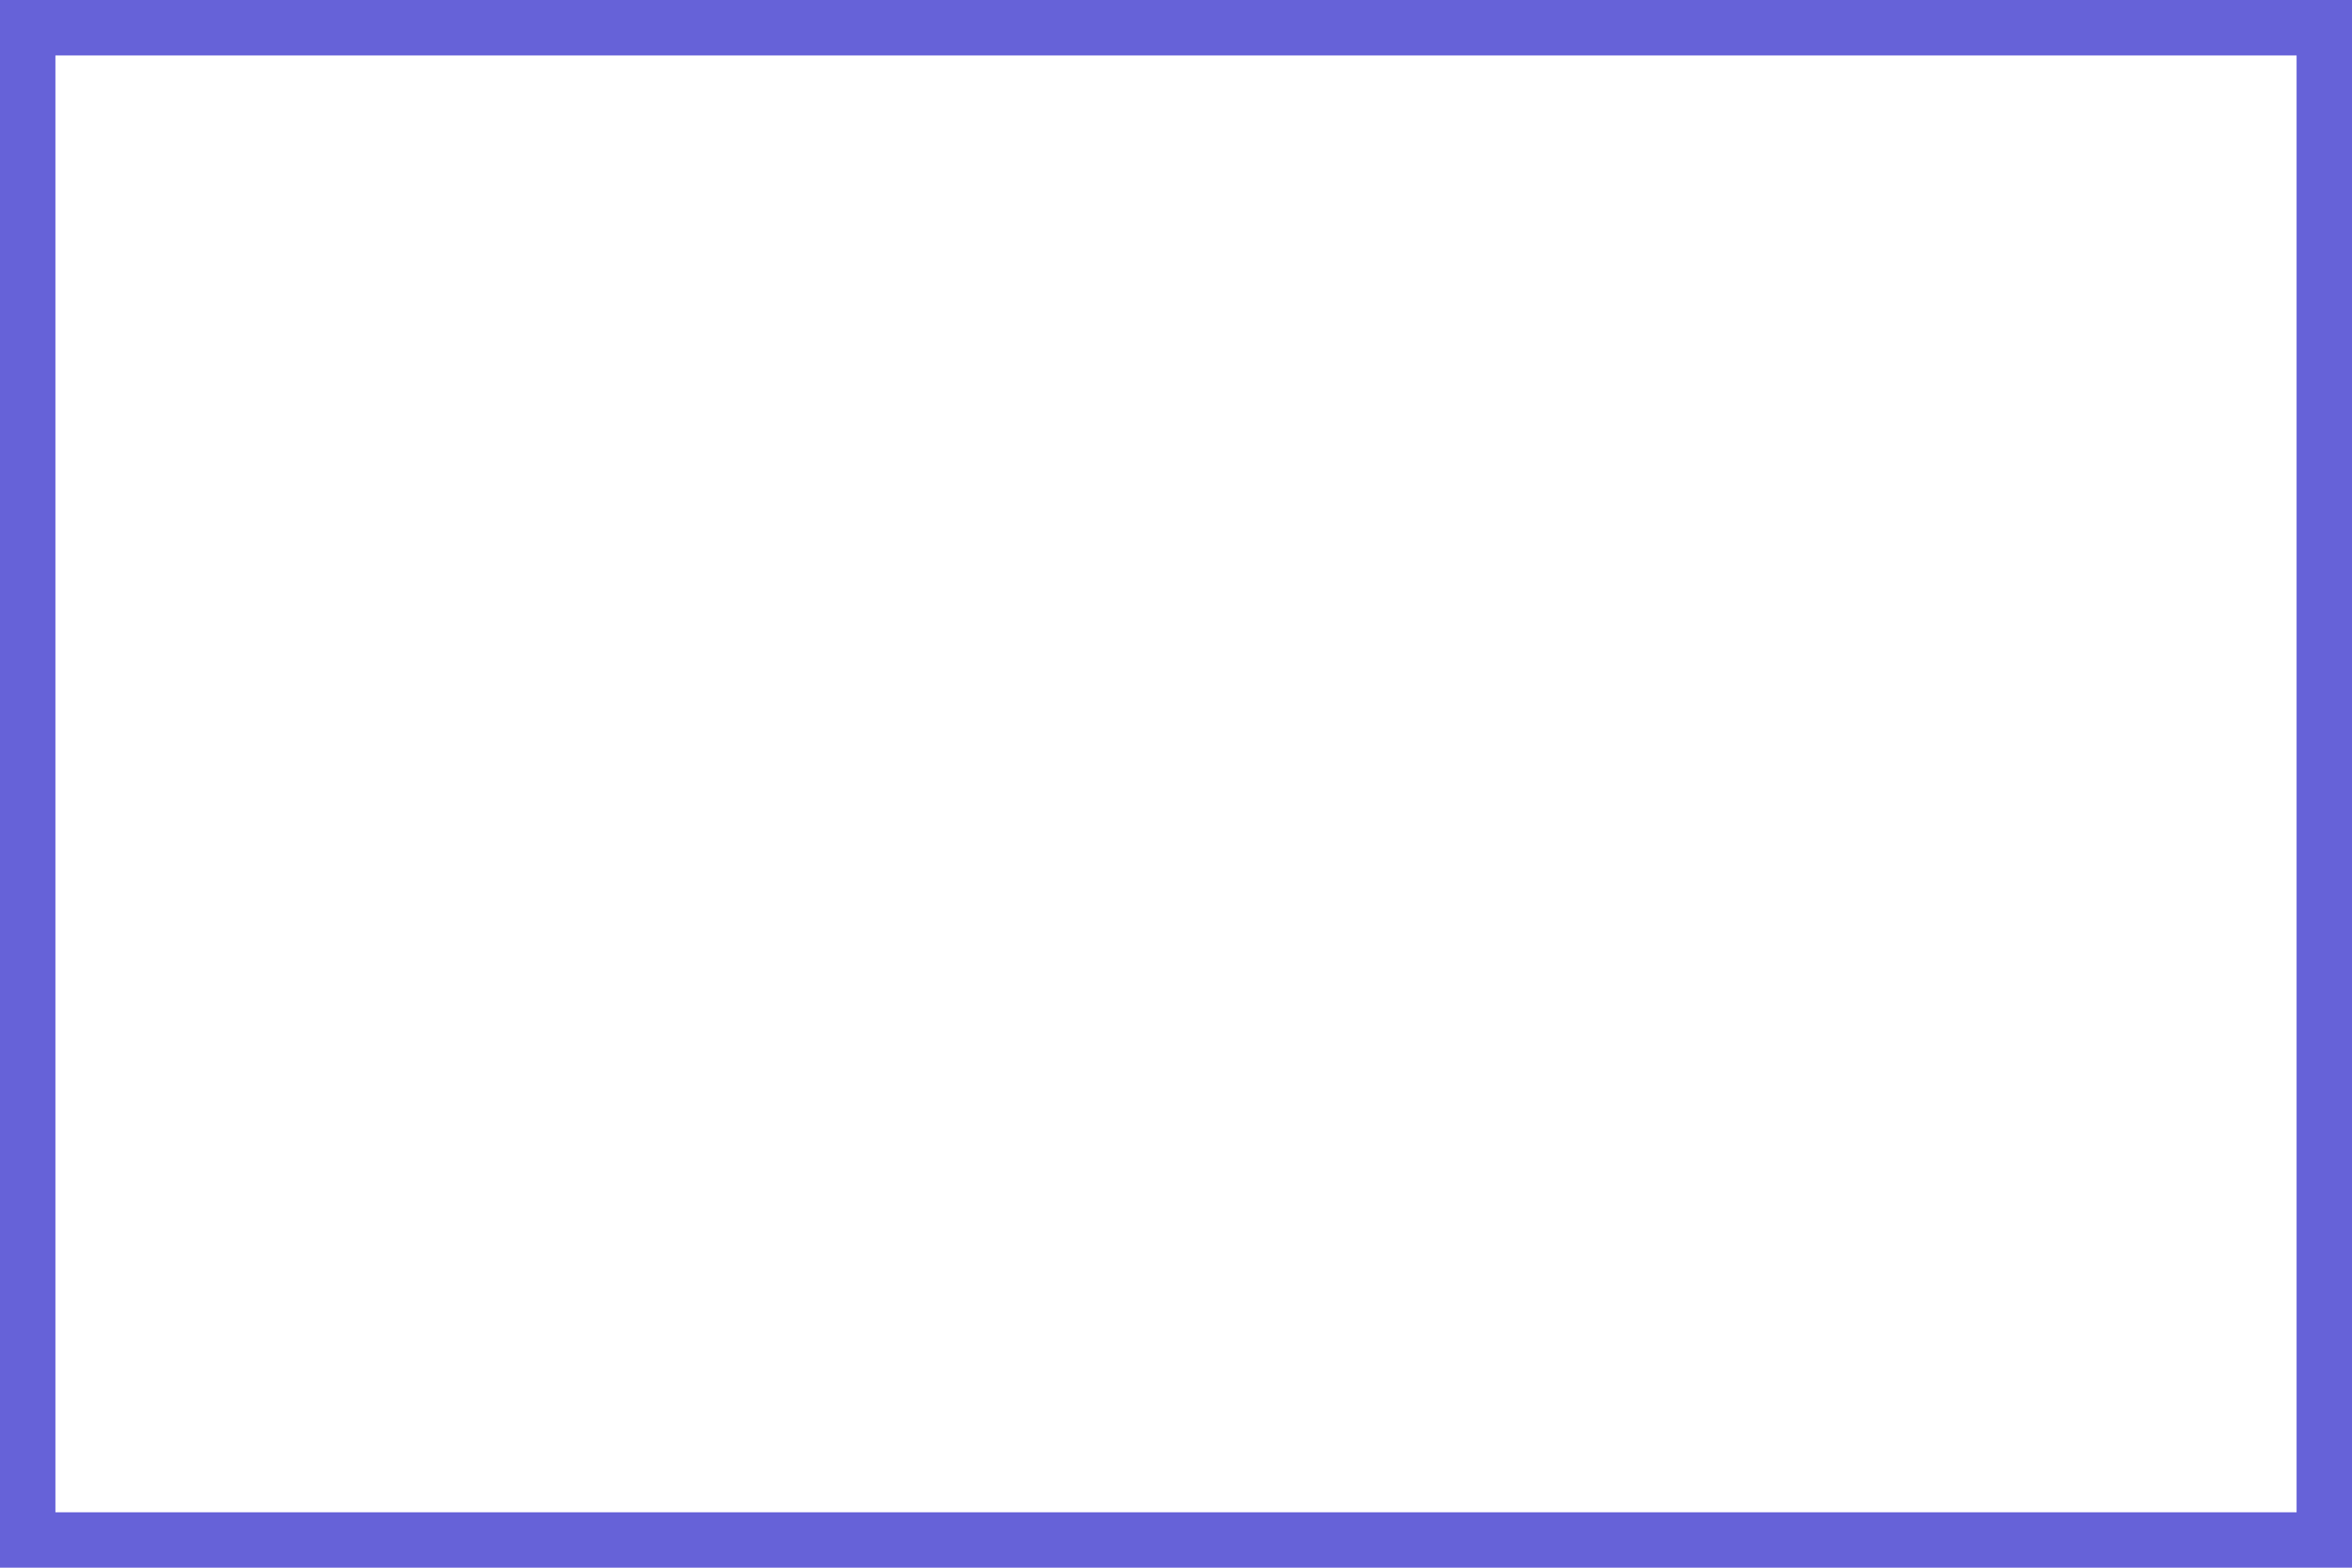
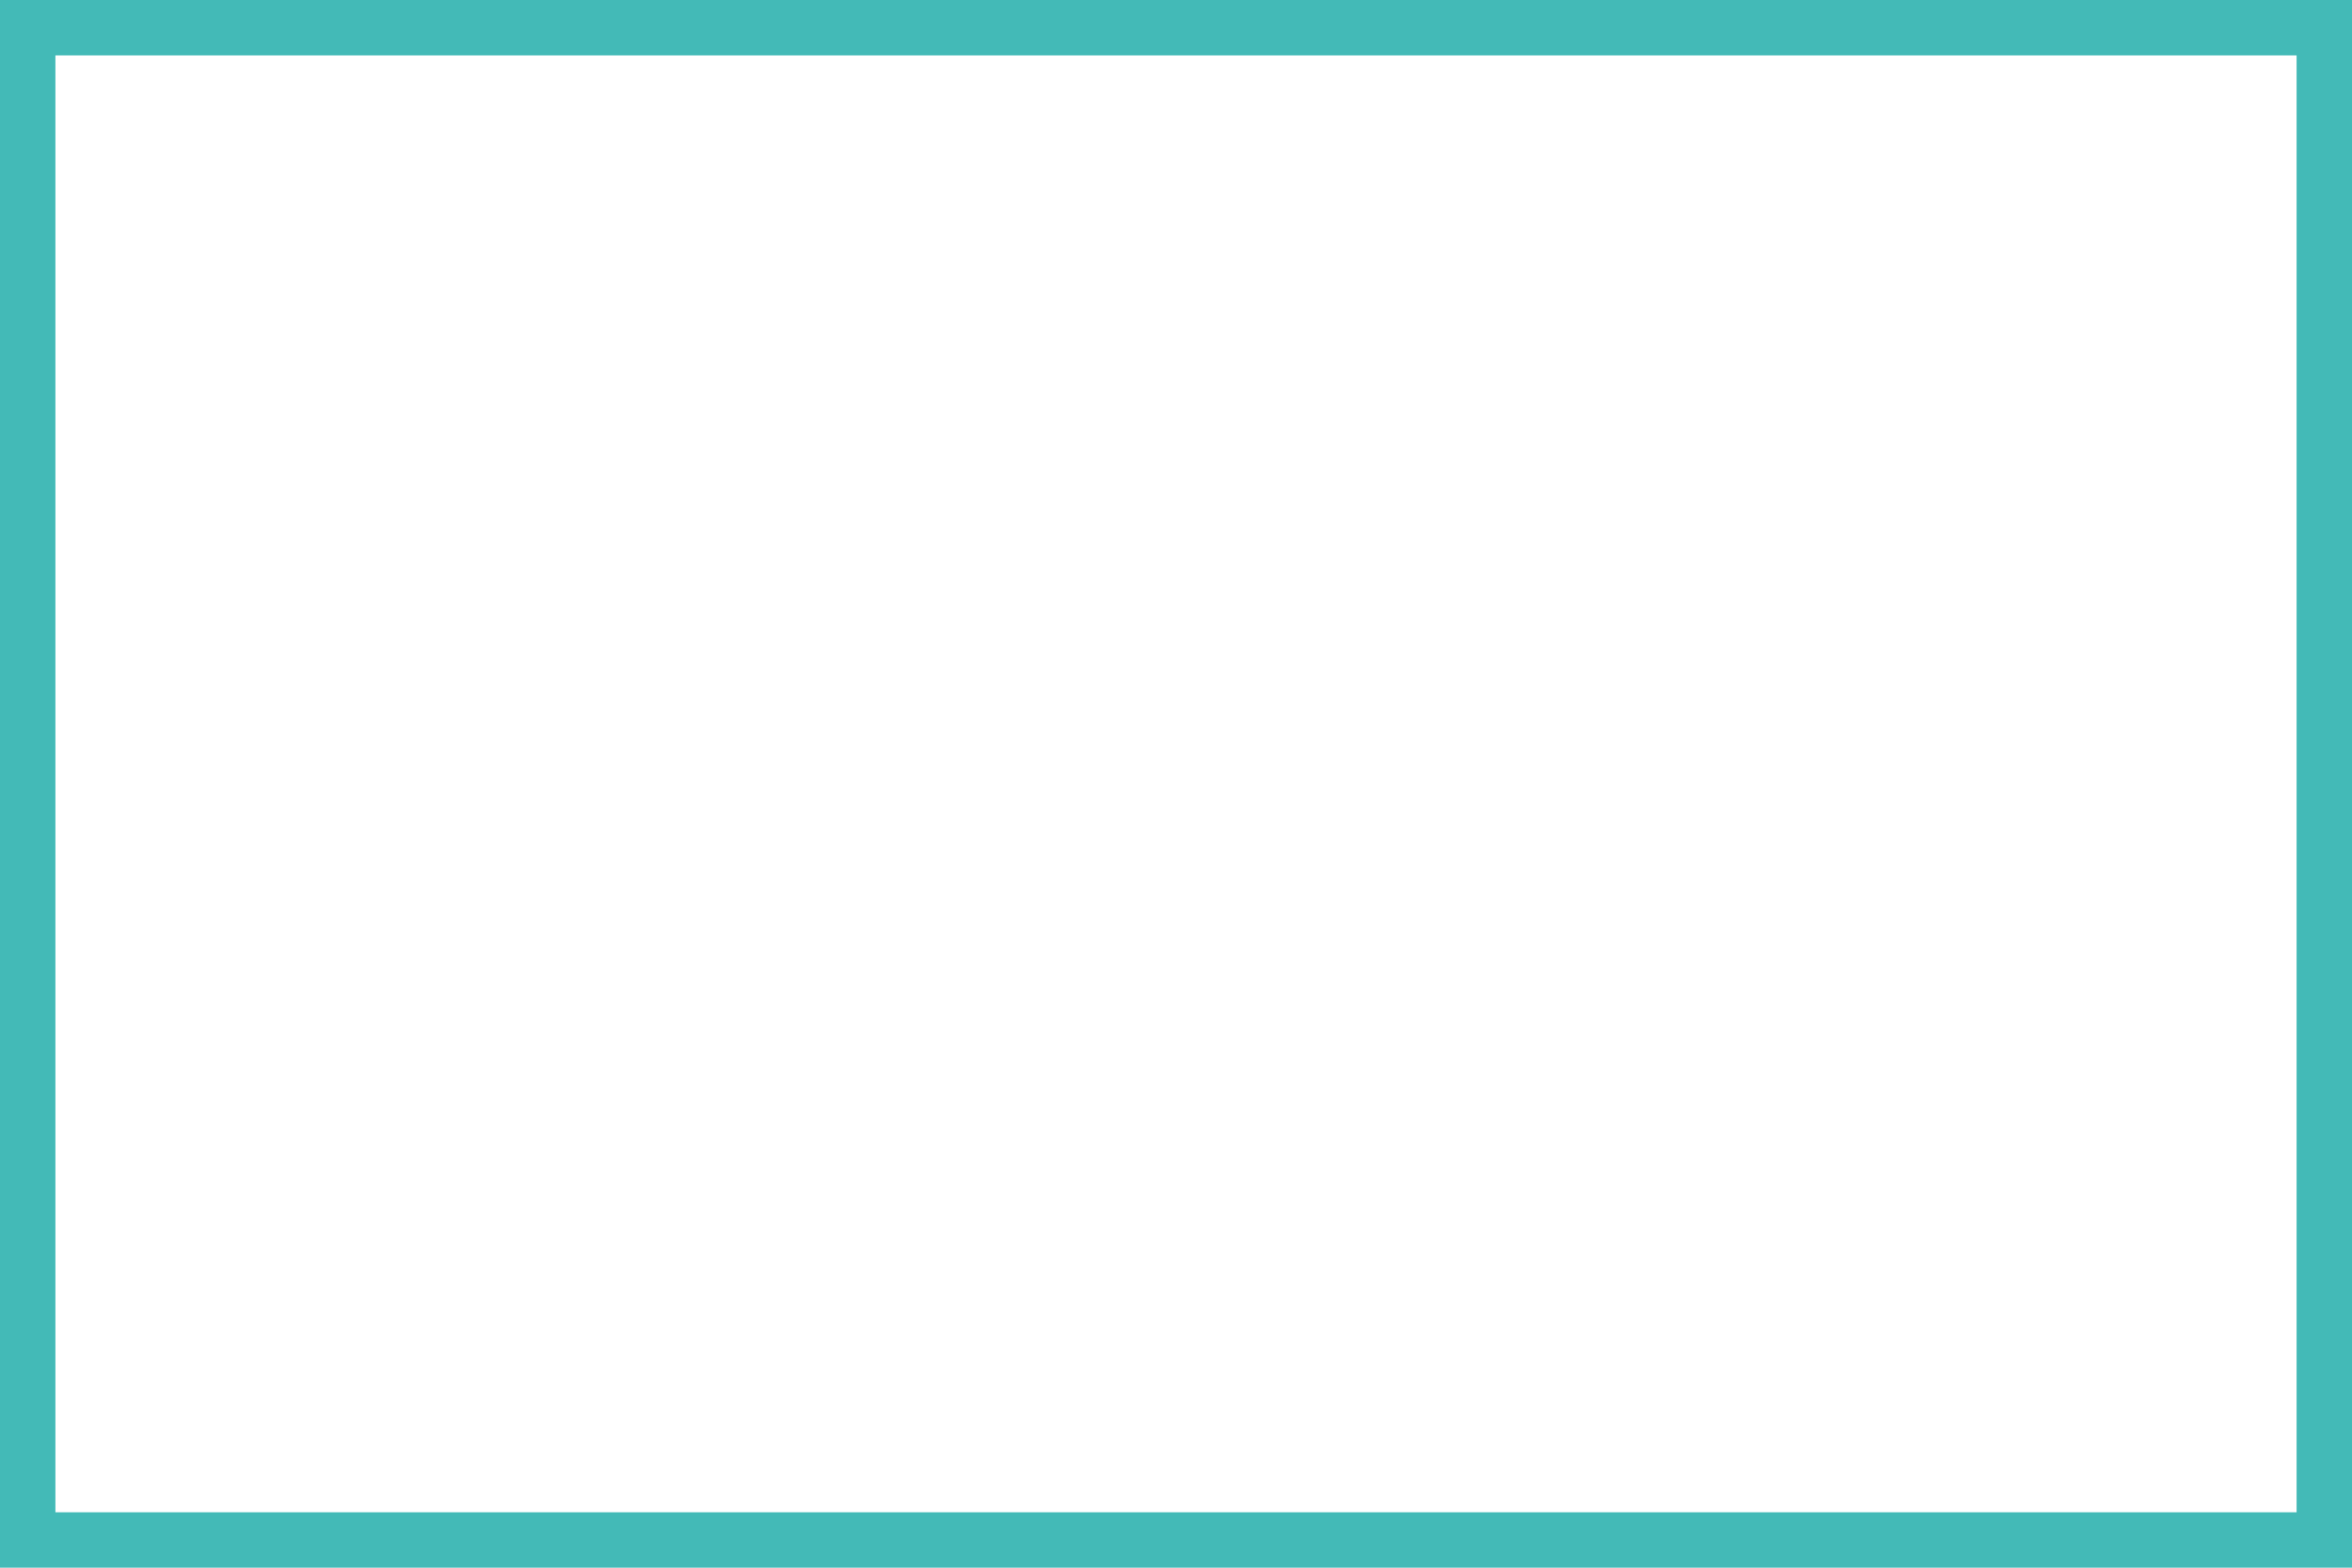
<svg xmlns="http://www.w3.org/2000/svg" width="150" height="100" viewBox="0 0 150 100" id="svg2" version="1.1">
  <defs id="defs4" />
  <g id="layer1" transform="translate(0,-952.3622)">
-     <rect style="opacity:1;fill:none;fill-opacity:1;stroke:#6662d8;stroke-width:3.534;stroke-miterlimit:4;stroke-dasharray:none;stroke-opacity:1" id="rect4136" width="146.466" height="96.466" x="1.767" y="954.129" />
+     <rect style="opacity:1;fill:none;fill-opacity:1;stroke:#43bab7;stroke-width:3.534;stroke-miterlimit:4;stroke-dasharray:none;stroke-opacity:1" id="rect4136" width="146.466" height="96.466" x="1.767" y="954.129" />
  </g>
</svg>
